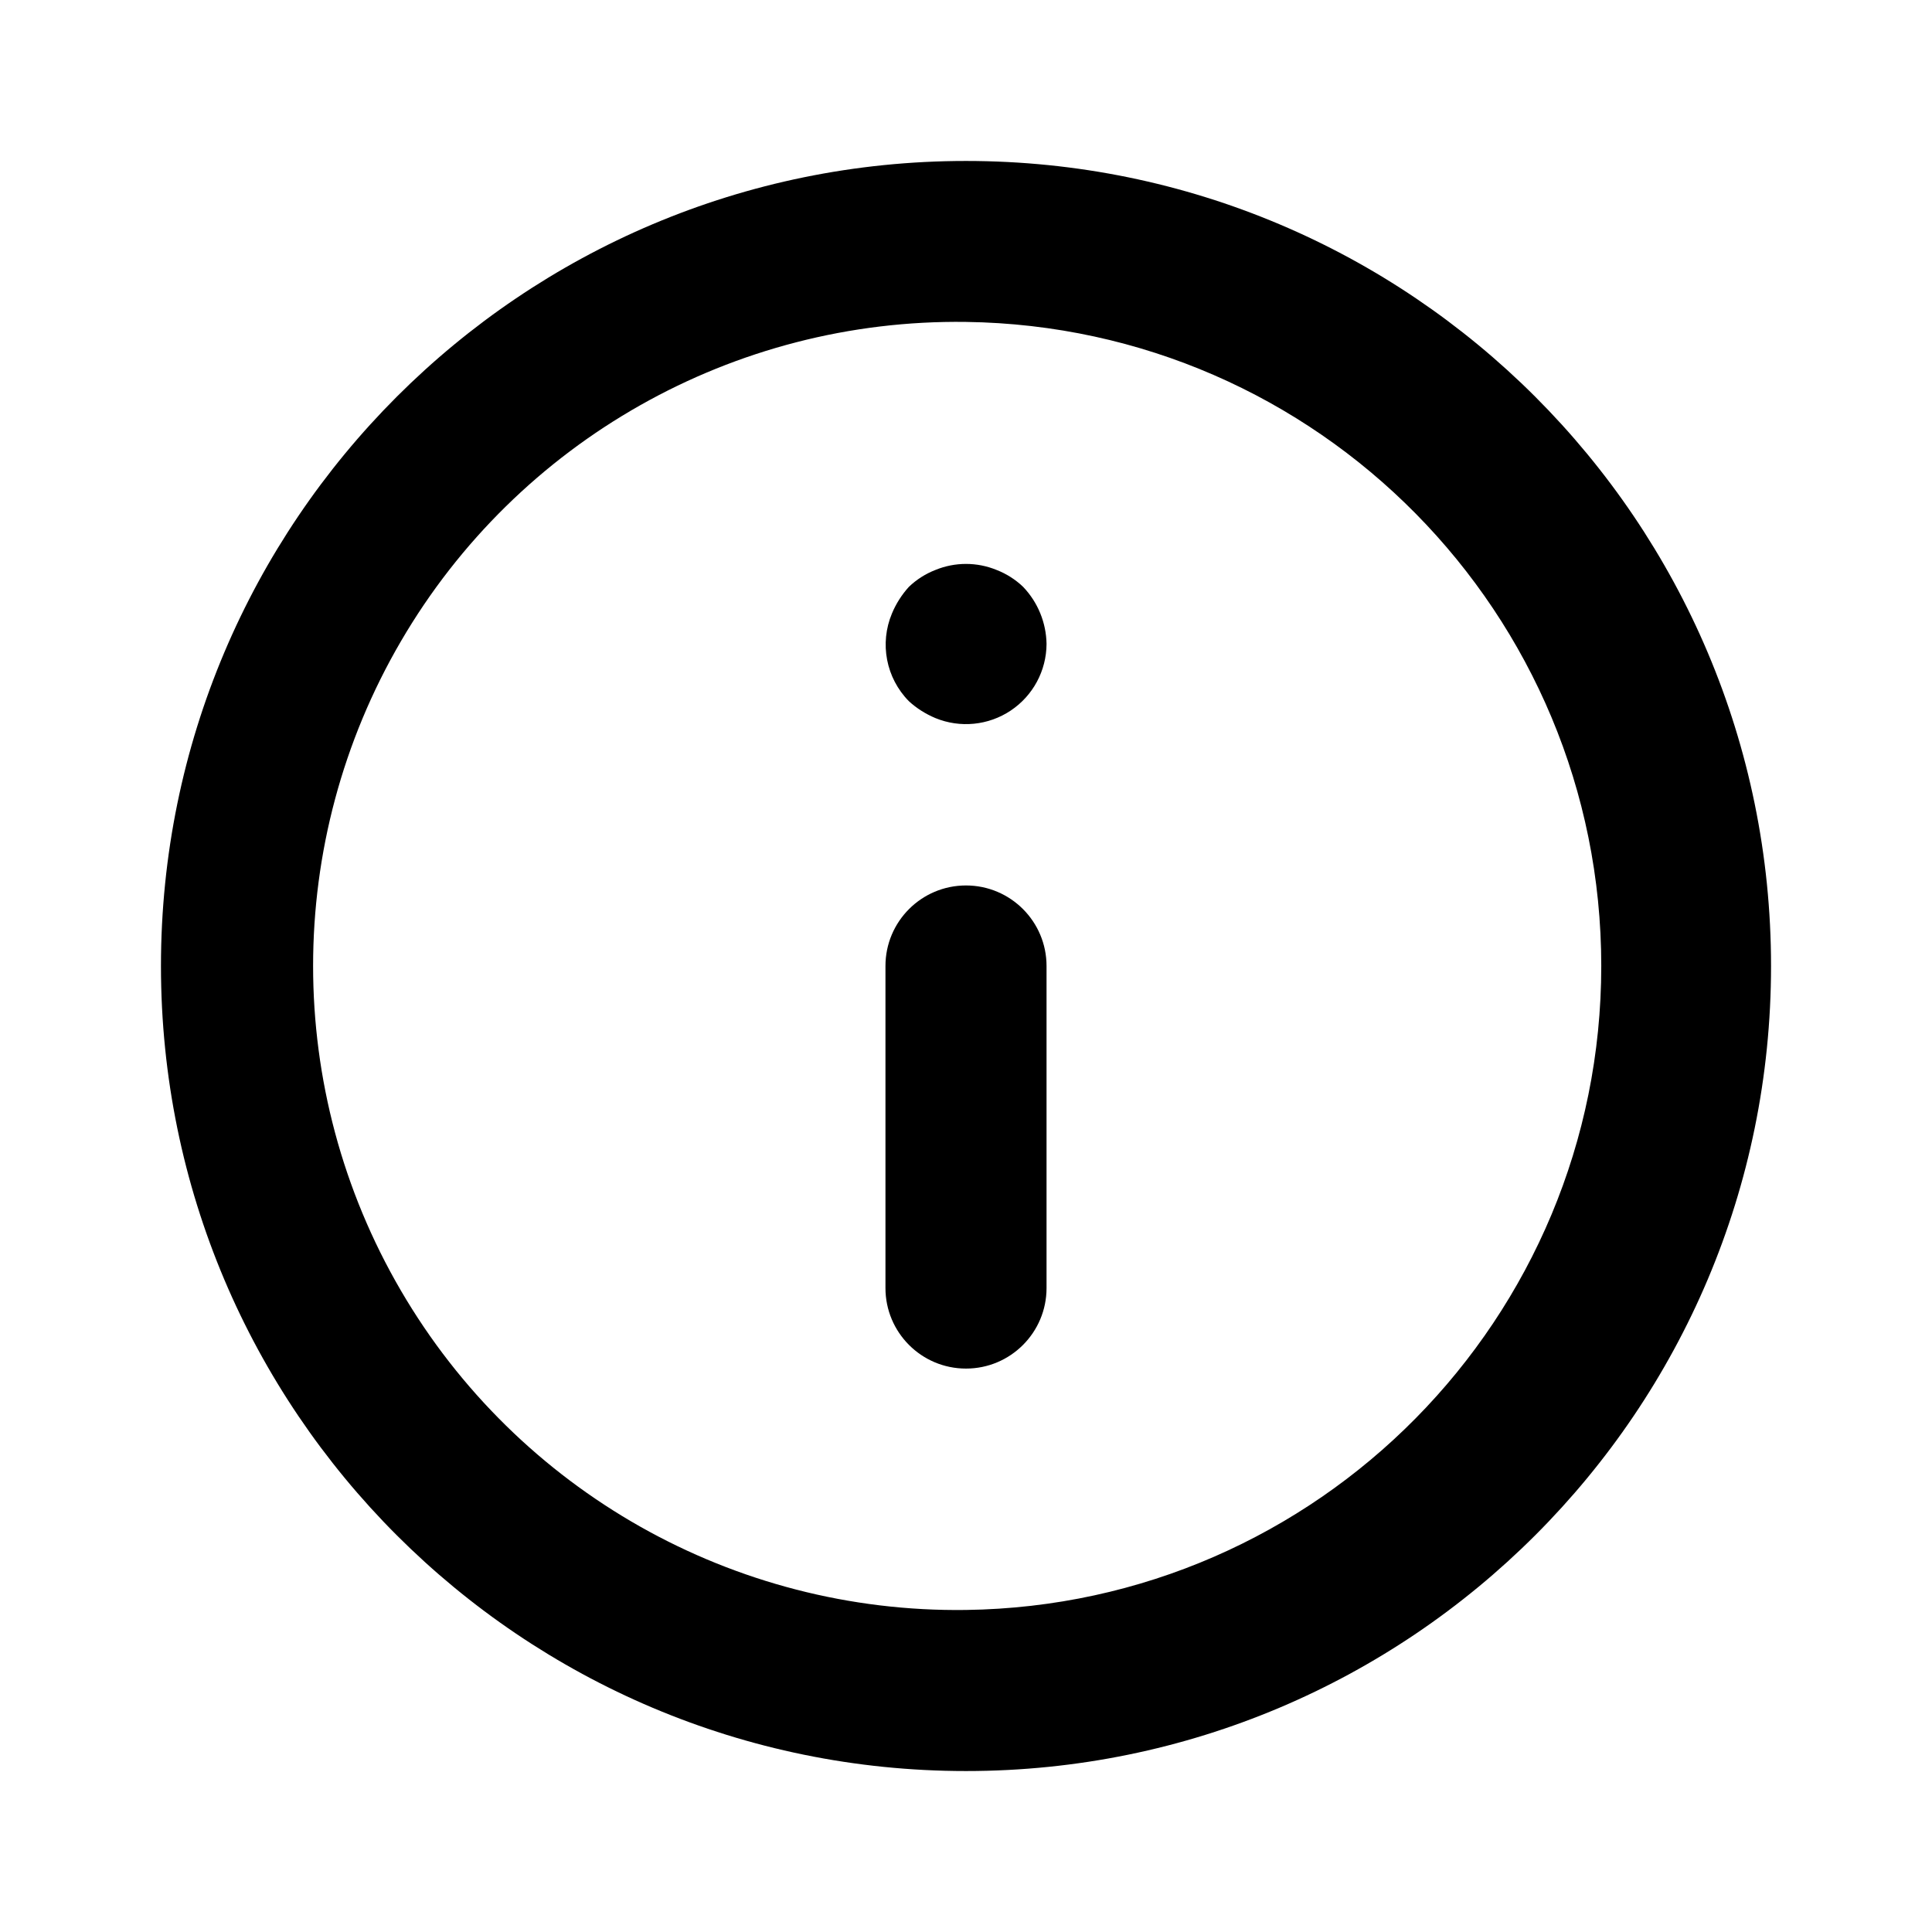
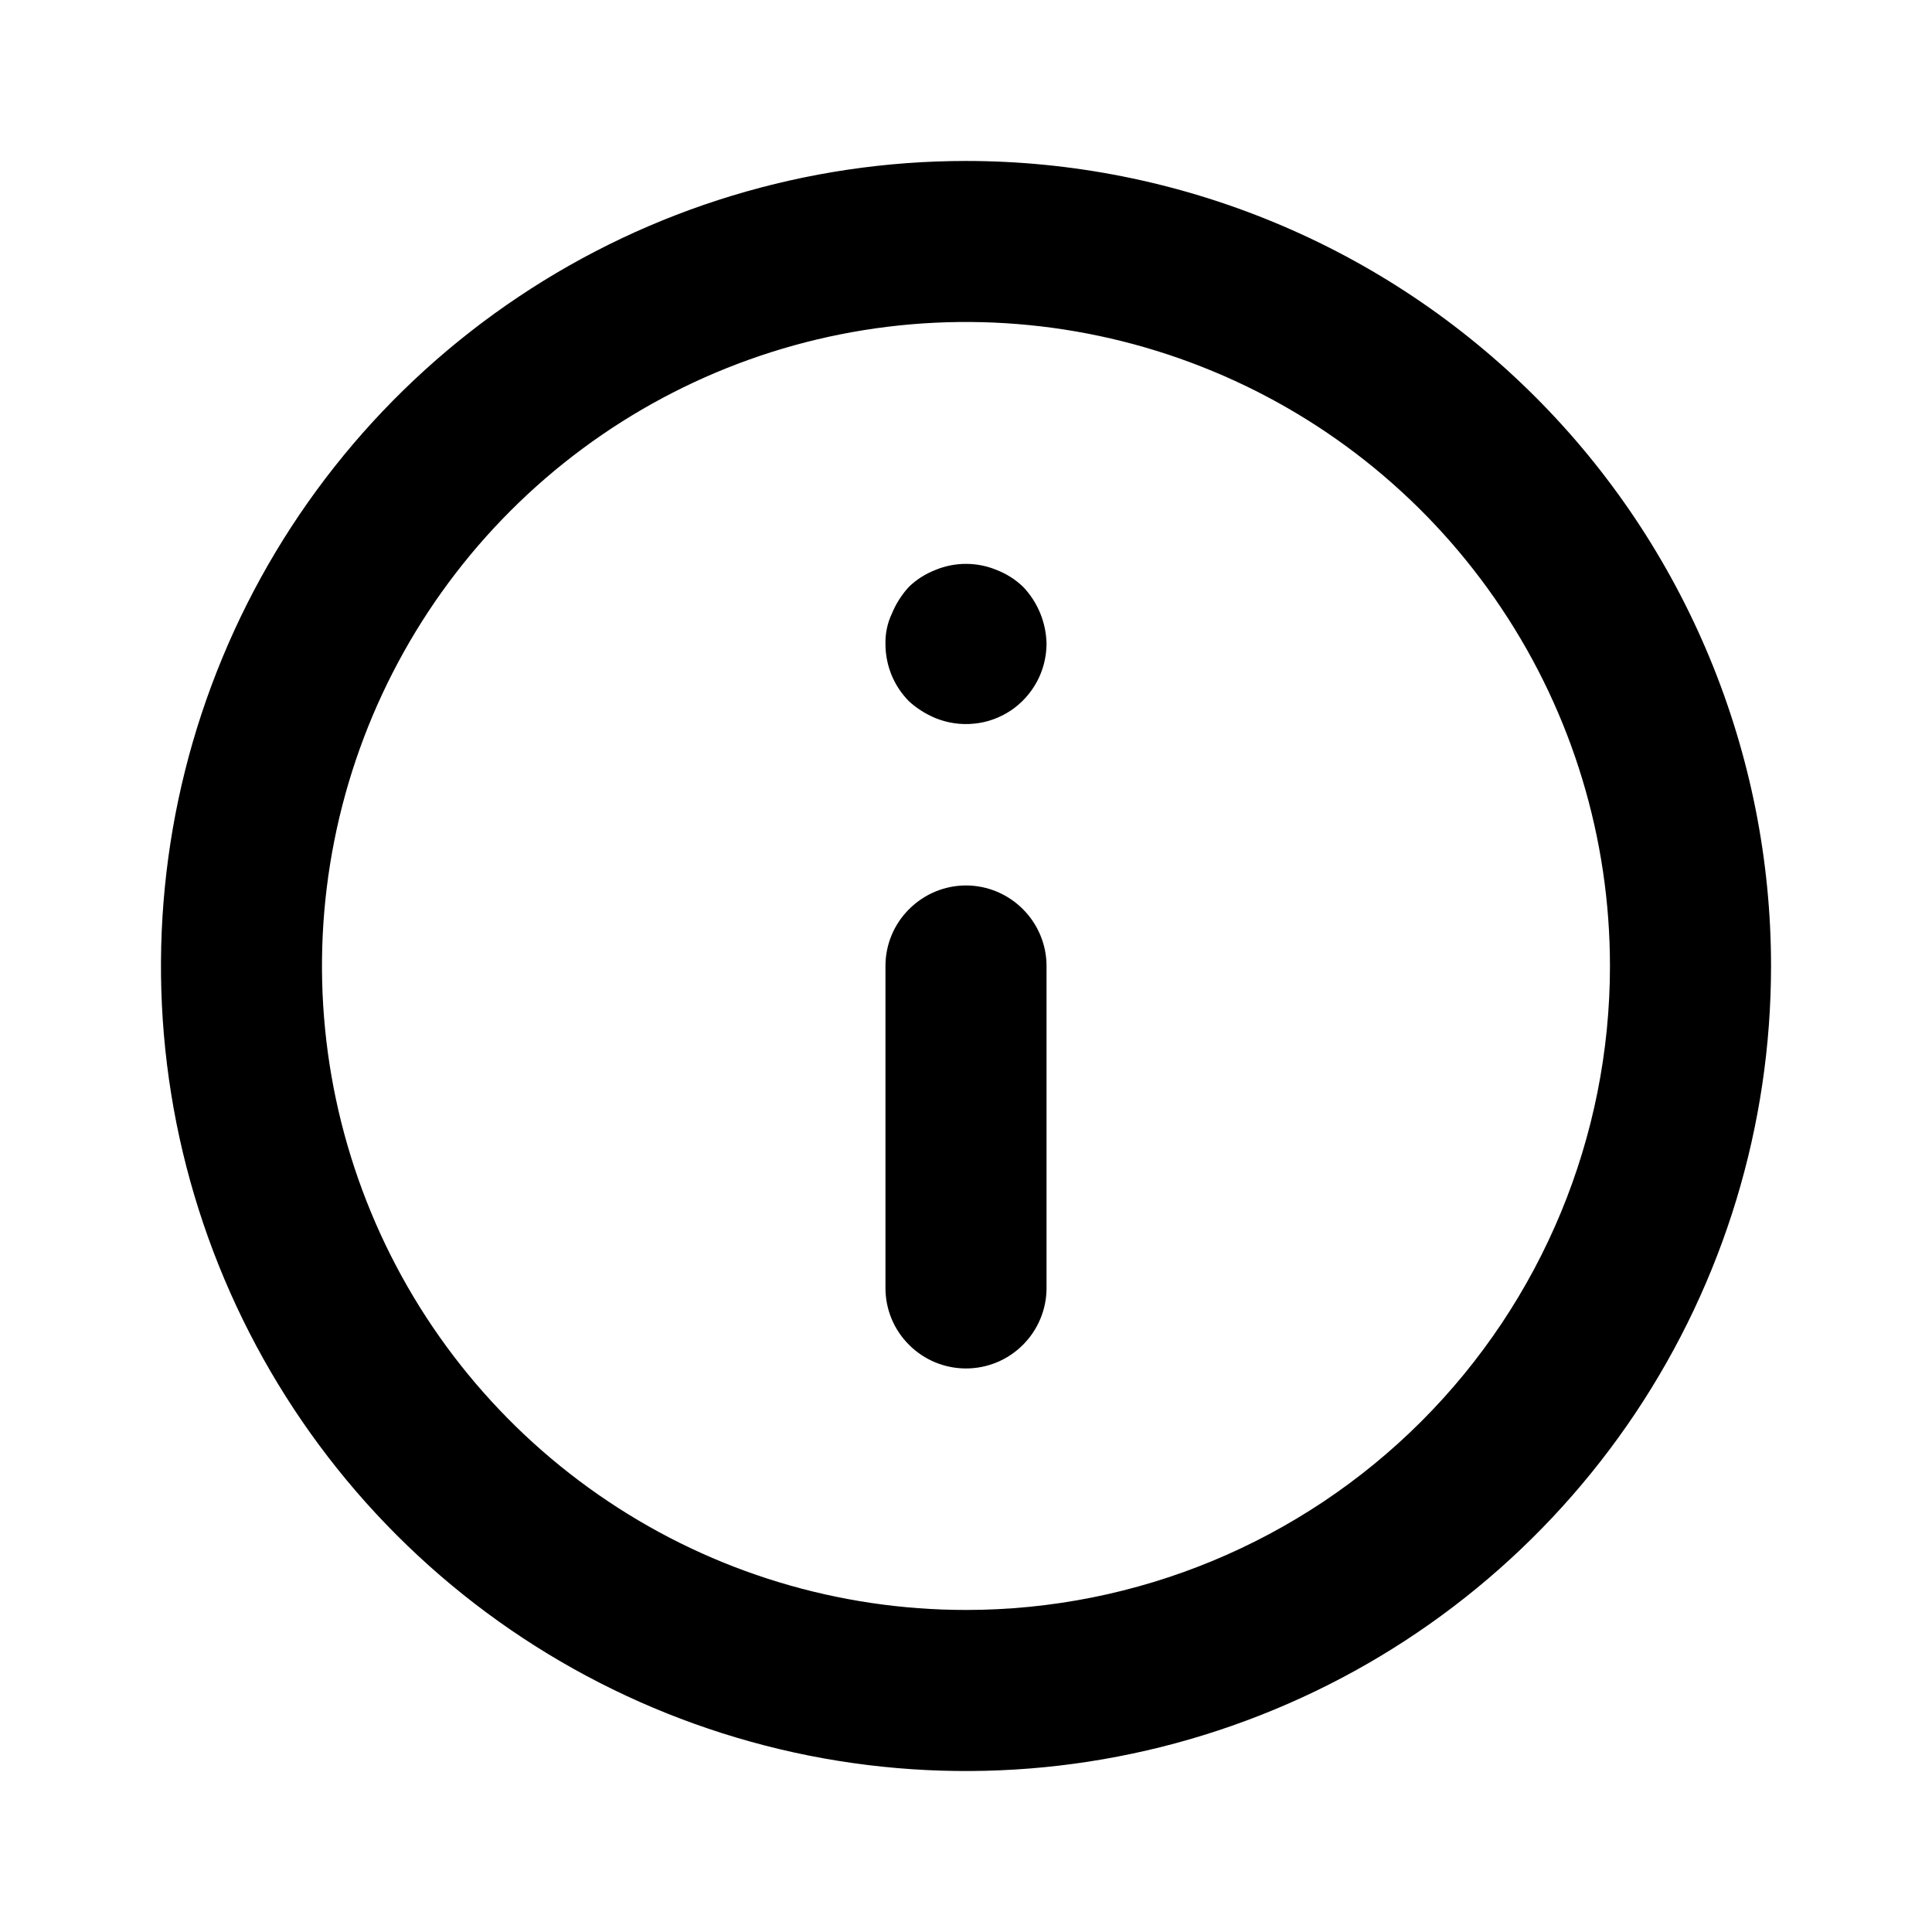
<svg xmlns="http://www.w3.org/2000/svg" width="16" height="16" viewBox="0 0 16 16" fill="none">
-   <path d="M8 7.333A.667.667 0 0 0 7.333 8v2.667a.667.667 0 1 0 1.334 0V8A.667.667 0 0 0 8 7.333Zm.253-2.613a.667.667 0 0 0-.506 0 .667.667 0 0 0-.22.14.767.767 0 0 0-.14.22.667.667 0 0 0 .14.727c.064.059.139.106.22.14a.667.667 0 0 0 .92-.614.7.7 0 0 0-.194-.473.667.667 0 0 0-.22-.14ZM8 1.333a6.667 6.667 0 1 0 0 13.334A6.667 6.667 0 0 0 8 1.333Zm0 12A5.334 5.334 0 1 1 8 2.666a5.334 5.334 0 0 1 0 10.667Z" fill="currentColor" />
+   <path d="M8 7.333C7.823 7.333 7.654 7.404 7.529 7.529C7.403 7.654 7.333 7.823 7.333 8V10.667C7.333 10.844 7.403 11.013 7.529 11.138C7.654 11.263 7.823 11.333 8 11.333C8.177 11.333 8.346 11.263 8.471 11.138C8.596 11.013 8.667 10.844 8.667 10.667V8C8.667 7.823 8.596 7.654 8.471 7.529C8.346 7.404 8.177 7.333 8 7.333ZM8.253 4.72C8.091 4.653 7.909 4.653 7.747 4.72C7.665 4.752 7.59 4.799 7.527 4.86C7.468 4.925 7.42 4.999 7.387 5.08C7.349 5.159 7.331 5.246 7.333 5.333C7.333 5.421 7.35 5.508 7.383 5.589C7.416 5.67 7.465 5.744 7.527 5.807C7.591 5.866 7.666 5.913 7.747 5.947C7.848 5.988 7.957 6.004 8.066 5.993C8.175 5.983 8.279 5.945 8.37 5.885C8.461 5.824 8.535 5.742 8.587 5.646C8.639 5.55 8.666 5.442 8.667 5.333C8.664 5.157 8.595 4.988 8.473 4.86C8.41 4.799 8.335 4.752 8.253 4.72ZM8 1.333C6.681 1.333 5.392 1.724 4.296 2.457C3.2 3.189 2.345 4.231 1.841 5.449C1.336 6.667 1.204 8.007 1.461 9.301C1.719 10.594 2.354 11.782 3.286 12.714C4.218 13.646 5.406 14.281 6.699 14.539C7.993 14.796 9.333 14.664 10.551 14.159C11.769 13.655 12.81 12.8 13.543 11.704C14.276 10.607 14.667 9.319 14.667 8C14.667 7.125 14.494 6.258 14.159 5.449C13.824 4.64 13.333 3.905 12.714 3.286C12.095 2.667 11.36 2.176 10.551 1.841C9.742 1.506 8.875 1.333 8 1.333ZM8 13.333C6.945 13.333 5.914 13.021 5.037 12.434C4.16 11.848 3.476 11.015 3.073 10.041C2.669 9.066 2.563 7.994 2.769 6.96C2.975 5.925 3.483 4.975 4.229 4.229C4.975 3.483 5.925 2.975 6.959 2.769C7.994 2.563 9.066 2.669 10.041 3.073C11.015 3.476 11.848 4.16 12.434 5.037C13.021 5.914 13.333 6.945 13.333 8C13.333 9.414 12.771 10.771 11.771 11.771C10.771 12.771 9.414 13.333 8 13.333Z" fill="currentColor" />
</svg>
